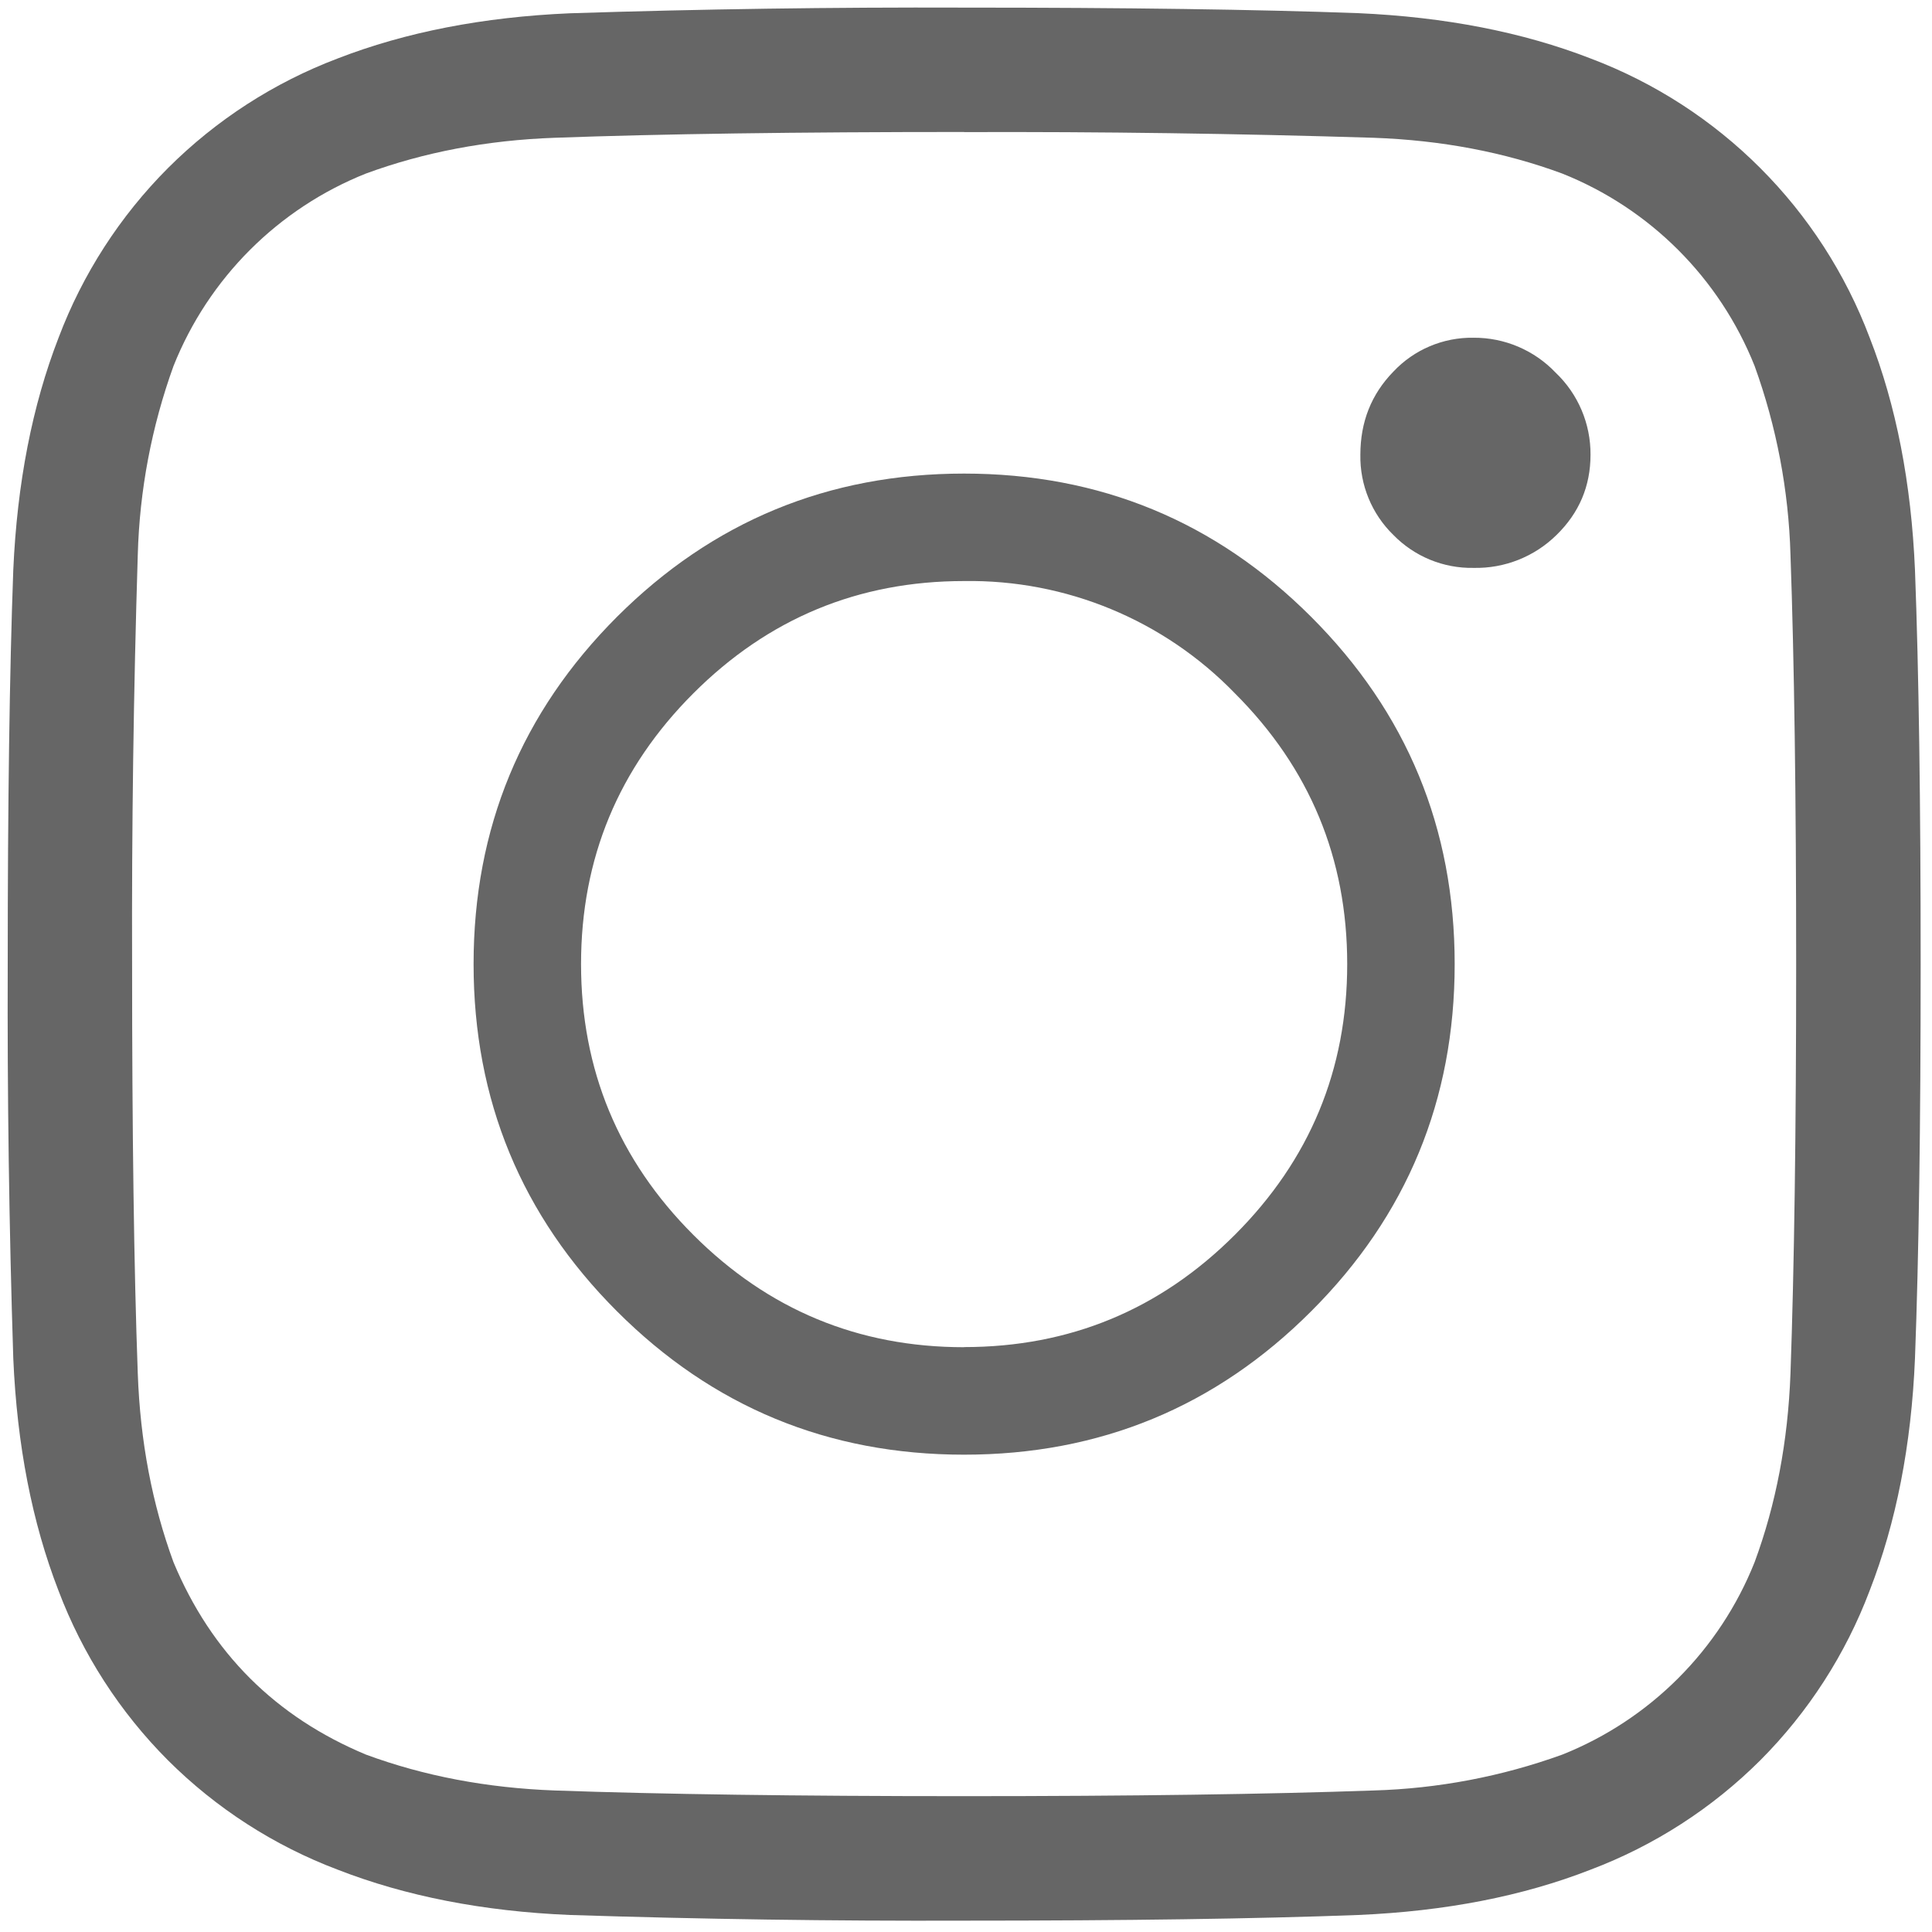
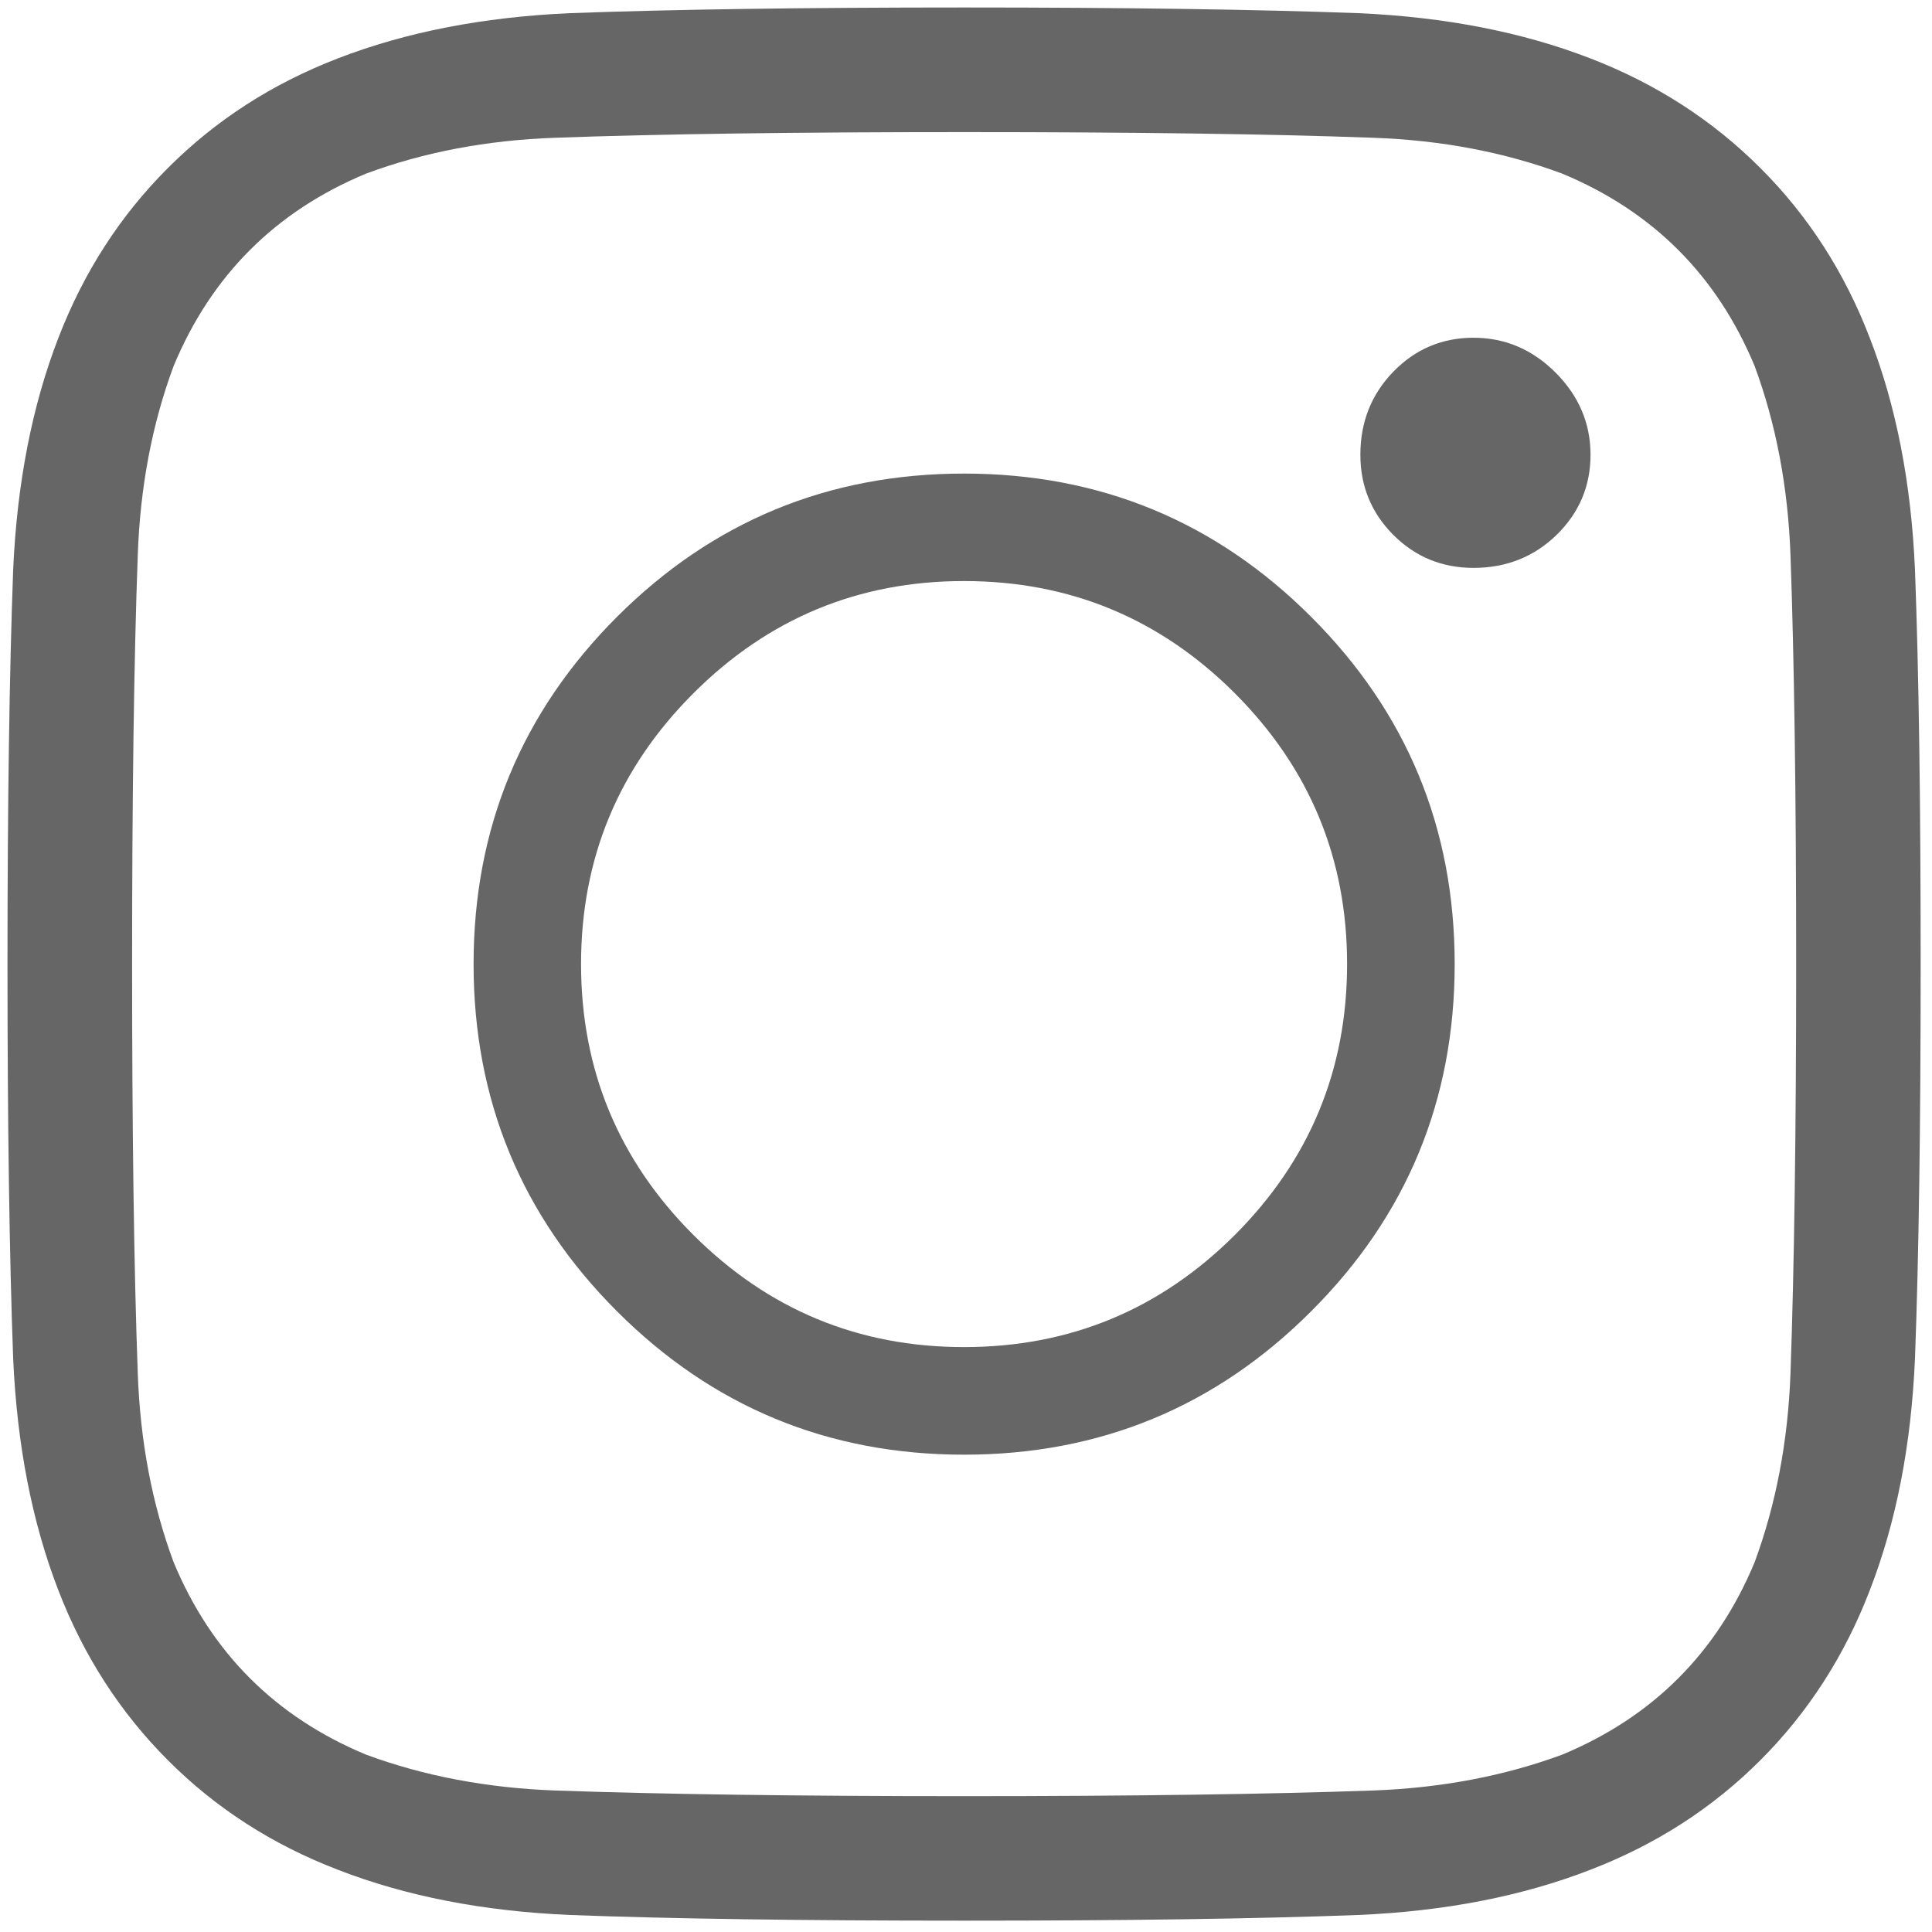
- <svg xmlns="http://www.w3.org/2000/svg" width="16" height="16" fill="none">
-   <path d="M7.984.063c1.334 0 2.422.015 3.266.046.719.032 1.36.157 1.922.375a3.968 3.968 0 012.312 2.313c.22.562.344 1.203.375 1.922.032.843.047 1.932.047 3.265 0 1.334-.015 2.422-.047 3.266-.03.719-.156 1.36-.375 1.922a3.987 3.987 0 01-.906 1.406 3.987 3.987 0 01-1.406.906c-.563.22-1.203.344-1.922.375-.844.032-1.932.047-3.266.047a91.88 91.88 0 01-3.265-.047c-.719-.03-1.36-.156-1.922-.375a3.987 3.987 0 01-1.406-.906 3.987 3.987 0 01-.907-1.406C.266 12.609.141 11.969.11 11.25a91.735 91.735 0 01-.046-3.266c0-1.333.015-2.421.046-3.265.032-.719.157-1.36.375-1.922a3.98 3.98 0 01.907-1.406A3.987 3.987 0 012.797.484C3.359.266 4 .141 4.719.11A91.733 91.733 0 017.984.063zm0 1.03c-1.385 0-2.515.016-3.39.048-.563.02-1.084.12-1.563.296a2.853 2.853 0 00-1.594 1.594 5 5 0 00-.296 1.563 98.83 98.83 0 00-.047 3.39c0 1.386.015 2.516.047 3.391.02.563.12 1.083.296 1.563.313.75.844 1.28 1.594 1.593.48.177 1 .276 1.563.297.875.031 2.005.047 3.39.047 1.386 0 2.516-.016 3.391-.047a5.015 5.015 0 001.563-.297 2.852 2.852 0 001.593-1.594c.177-.479.276-1 .297-1.562.031-.875.047-2.005.047-3.39 0-1.386-.016-2.516-.047-3.391a5.015 5.015 0 00-.297-1.563 2.853 2.853 0 00-1.594-1.594c-.479-.177-1-.276-1.562-.296a98.803 98.803 0 00-3.39-.047zm0 10.063c.875 0 1.623-.31 2.243-.93.62-.62.93-1.367.93-2.242s-.31-1.622-.93-2.242a3.056 3.056 0 00-2.243-.93c-.875 0-1.622.31-2.242.93-.62.62-.93 1.367-.93 2.242s.31 1.623.93 2.243c.62.62 1.367.93 2.242.93zm0-7.234c1.125 0 2.084.396 2.875 1.187.792.792 1.188 1.75 1.188 2.875s-.396 2.084-1.188 2.875c-.791.792-1.75 1.188-2.875 1.188s-2.083-.396-2.875-1.188c-.791-.791-1.187-1.75-1.187-2.875s.396-2.083 1.187-2.875c.792-.791 1.75-1.187 2.875-1.187zm5.188-.156c0 .26-.094.481-.281.664a.949.949 0 01-.688.273.904.904 0 01-.664-.273.904.904 0 01-.273-.664c0-.271.09-.5.273-.688a.891.891 0 01.664-.281.93.93 0 01.68.289.93.93 0 01.289.68z" fill="#666" />
+ <svg xmlns="http://www.w3.org/2000/svg" width="16" height="16" viewBox="0 0 16 16" fill="none">
+   <path d="M7.984 0.062C9.318 0.062 10.406 0.078 11.25 0.109C11.969 0.141 12.609 0.266 13.172 0.484C13.713 0.693 14.182 0.995 14.578 1.391C14.974 1.786 15.276 2.255 15.484 2.797C15.703 3.359 15.828 4 15.859 4.719C15.891 5.562 15.906 6.651 15.906 7.984C15.906 9.318 15.891 10.406 15.859 11.25C15.828 11.969 15.703 12.609 15.484 13.172C15.276 13.713 14.974 14.182 14.578 14.578C14.182 14.974 13.713 15.276 13.172 15.484C12.609 15.703 11.969 15.828 11.25 15.859C10.406 15.891 9.318 15.906 7.984 15.906C6.651 15.906 5.562 15.891 4.719 15.859C4 15.828 3.359 15.703 2.797 15.484C2.255 15.276 1.786 14.974 1.391 14.578C0.995 14.182 0.693 13.713 0.484 13.172C0.266 12.609 0.141 11.969 0.109 11.25C0.078 10.406 0.062 9.318 0.062 7.984C0.062 6.651 0.078 5.562 0.109 4.719C0.141 4 0.266 3.359 0.484 2.797C0.693 2.255 0.995 1.786 1.391 1.391C1.786 0.995 2.255 0.693 2.797 0.484C3.359 0.266 4 0.141 4.719 0.109C5.562 0.078 6.651 0.062 7.984 0.062ZM7.984 1.094C6.599 1.094 5.469 1.109 4.594 1.141C4.031 1.161 3.51 1.26 3.031 1.438C2.281 1.75 1.75 2.281 1.438 3.031C1.26 3.51 1.161 4.031 1.141 4.594C1.109 5.469 1.094 6.599 1.094 7.984C1.094 9.37 1.109 10.5 1.141 11.375C1.161 11.938 1.26 12.458 1.438 12.938C1.75 13.688 2.281 14.219 3.031 14.531C3.51 14.708 4.031 14.807 4.594 14.828C5.469 14.859 6.599 14.875 7.984 14.875C9.37 14.875 10.5 14.859 11.375 14.828C11.938 14.807 12.458 14.708 12.938 14.531C13.688 14.219 14.219 13.688 14.531 12.938C14.708 12.458 14.807 11.938 14.828 11.375C14.859 10.5 14.875 9.37 14.875 7.984C14.875 6.599 14.859 5.469 14.828 4.594C14.807 4.031 14.708 3.51 14.531 3.031C14.219 2.281 13.688 1.75 12.938 1.438C12.458 1.26 11.938 1.161 11.375 1.141C10.5 1.109 9.37 1.094 7.984 1.094ZM7.984 11.156C8.859 11.156 9.607 10.846 10.227 10.227C10.846 9.607 11.156 8.859 11.156 7.984C11.156 7.109 10.846 6.362 10.227 5.742C9.607 5.122 8.859 4.812 7.984 4.812C7.109 4.812 6.362 5.122 5.742 5.742C5.122 6.362 4.812 7.109 4.812 7.984C4.812 8.859 5.122 9.607 5.742 10.227C6.362 10.846 7.109 11.156 7.984 11.156ZM7.984 3.922C9.109 3.922 10.068 4.318 10.859 5.109C11.651 5.901 12.047 6.859 12.047 7.984C12.047 9.109 11.651 10.068 10.859 10.859C10.068 11.651 9.109 12.047 7.984 12.047C6.859 12.047 5.901 11.651 5.109 10.859C4.318 10.068 3.922 9.109 3.922 7.984C3.922 6.859 4.318 5.901 5.109 5.109C5.901 4.318 6.859 3.922 7.984 3.922ZM13.172 3.766C13.172 4.026 13.078 4.247 12.891 4.43C12.703 4.612 12.474 4.703 12.203 4.703C11.943 4.703 11.721 4.612 11.539 4.43C11.357 4.247 11.266 4.026 11.266 3.766C11.266 3.495 11.357 3.266 11.539 3.078C11.721 2.891 11.943 2.797 12.203 2.797C12.463 2.797 12.69 2.893 12.883 3.086C13.075 3.279 13.172 3.505 13.172 3.766Z" fill="#666666" />
</svg>
